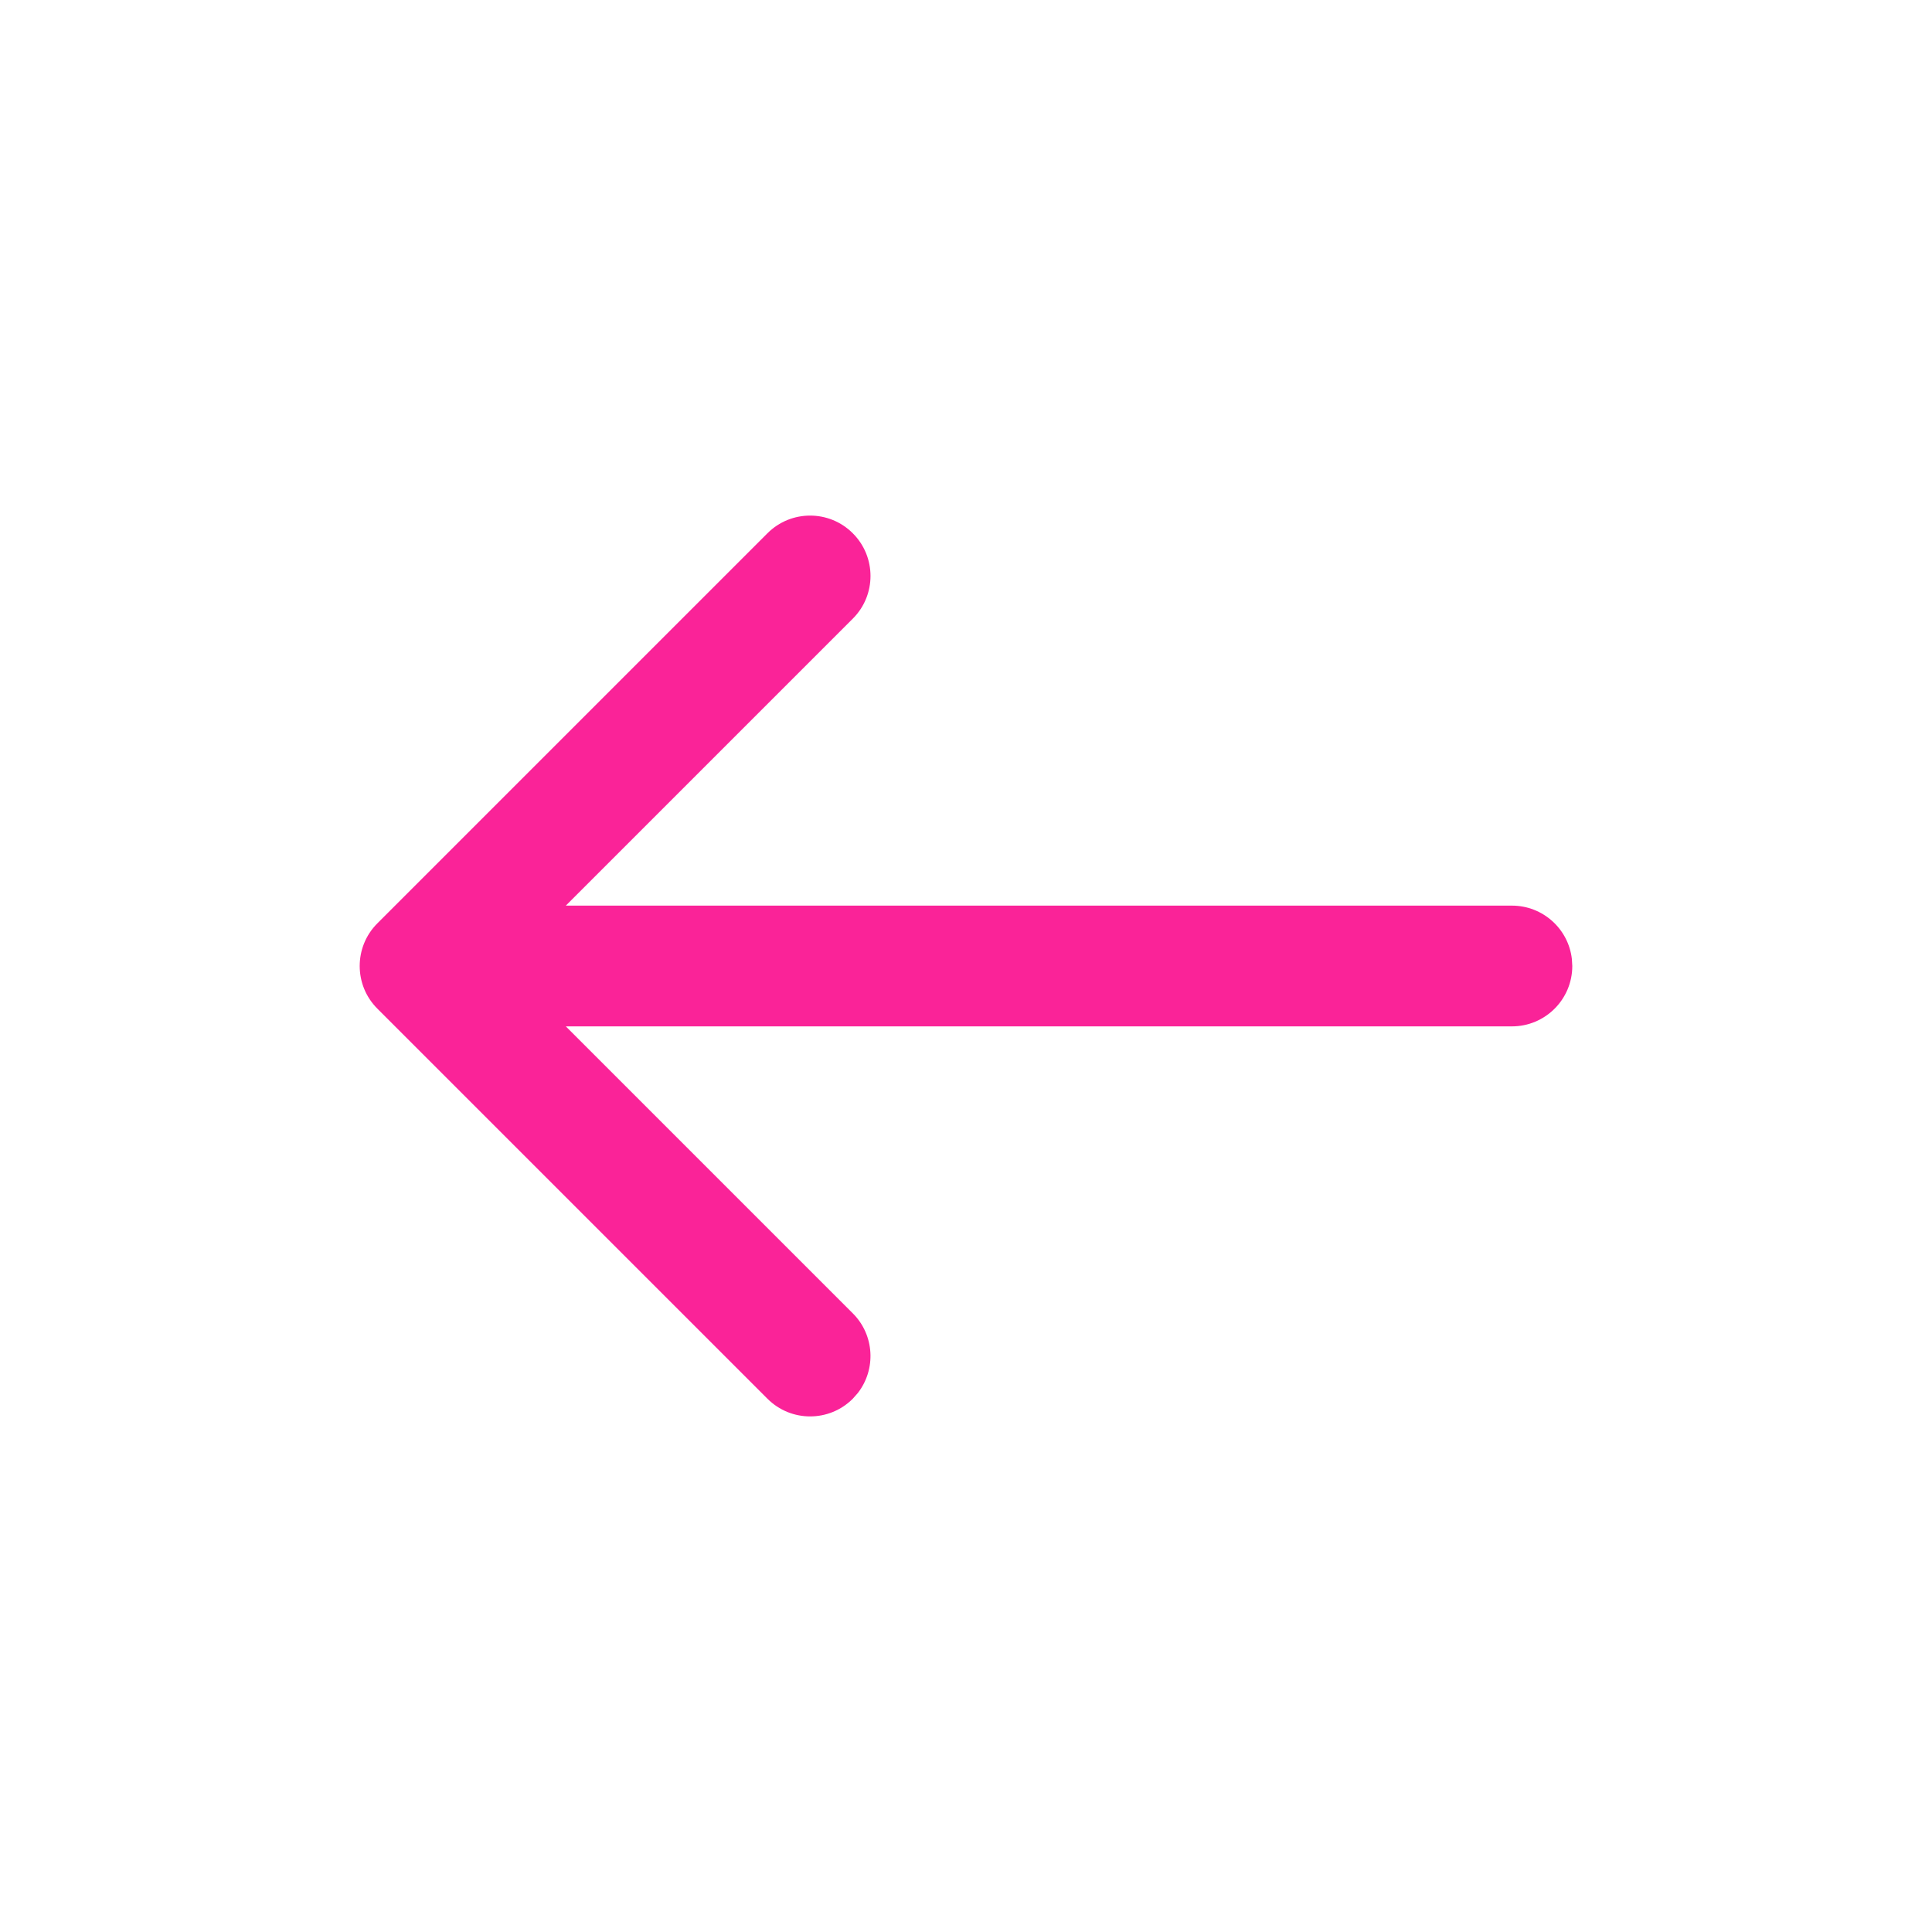
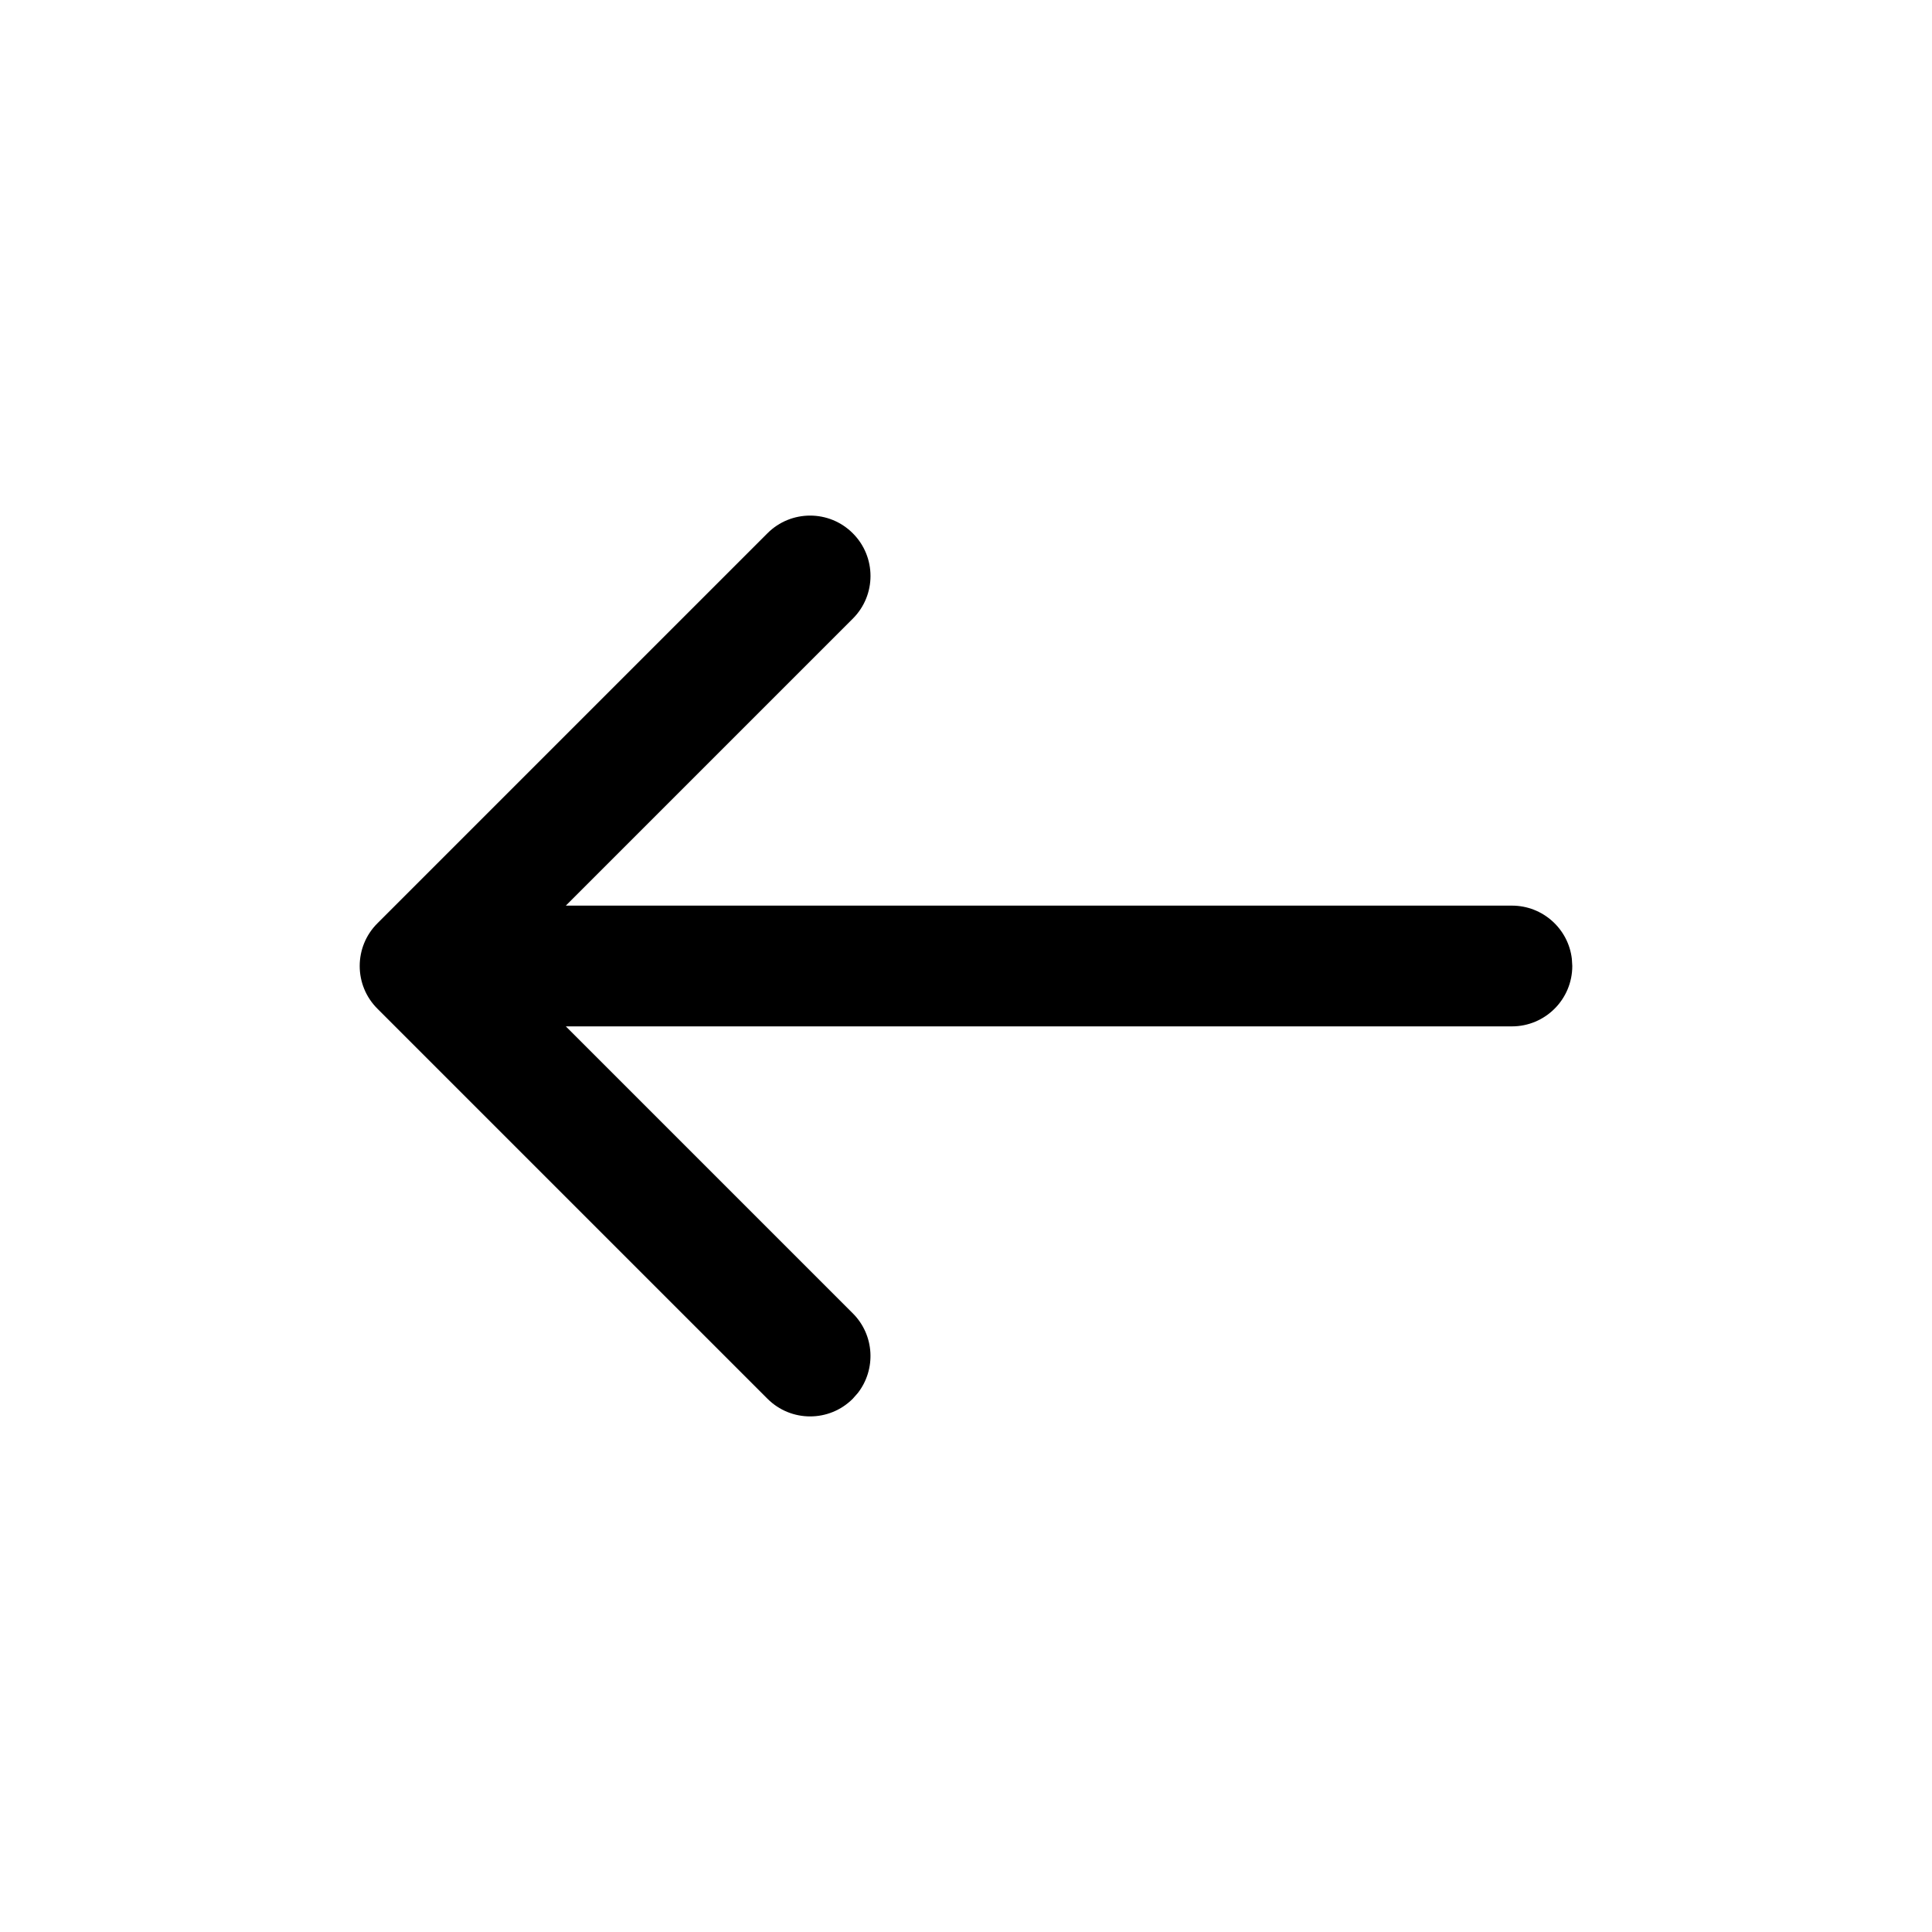
<svg xmlns="http://www.w3.org/2000/svg" width="32px" height="32px" viewBox="0 0 32 32" version="1.1">
  <g id="Icons-/-go-back" stroke="none" stroke-width="1" fill="none" fill-rule="evenodd">
    <rect id="Rectangle" x="0" y="0" width="32" height="32" />
-     <path d="M12.711,8.833 C13.101,8.442 13.735,8.442 14.125,8.833 C14.516,9.223 14.516,9.857 14.125,10.247 L14.125,10.247 L9.372,15 L25.042,15 C25.555,15 25.978,15.386 26.035,15.883 L26.042,16 C26.042,16.552 25.594,17 25.042,17 L25.042,17 L9.372,17 L14.125,21.753 C14.486,22.113 14.513,22.681 14.208,23.073 L14.125,23.167 C13.735,23.558 13.101,23.558 12.711,23.167 L12.711,23.167 L6.251,16.707 C5.86,16.317 5.86,15.683 6.251,15.293 L6.251,15.293 Z" id="Combined-Shape" fill="#FA2398" />
+     <path d="M12.711,8.833 C13.101,8.442 13.735,8.442 14.125,8.833 C14.516,9.223 14.516,9.857 14.125,10.247 L14.125,10.247 L9.372,15 L25.042,15 C25.555,15 25.978,15.386 26.035,15.883 L26.042,16 C26.042,16.552 25.594,17 25.042,17 L25.042,17 L9.372,17 L14.125,21.753 C14.486,22.113 14.513,22.681 14.208,23.073 L14.125,23.167 C13.735,23.558 13.101,23.558 12.711,23.167 L12.711,23.167 L6.251,16.707 C5.86,16.317 5.86,15.683 6.251,15.293 L6.251,15.293 Z" id="Combined-Shape" fill="#000000" />
  </g>
</svg>
